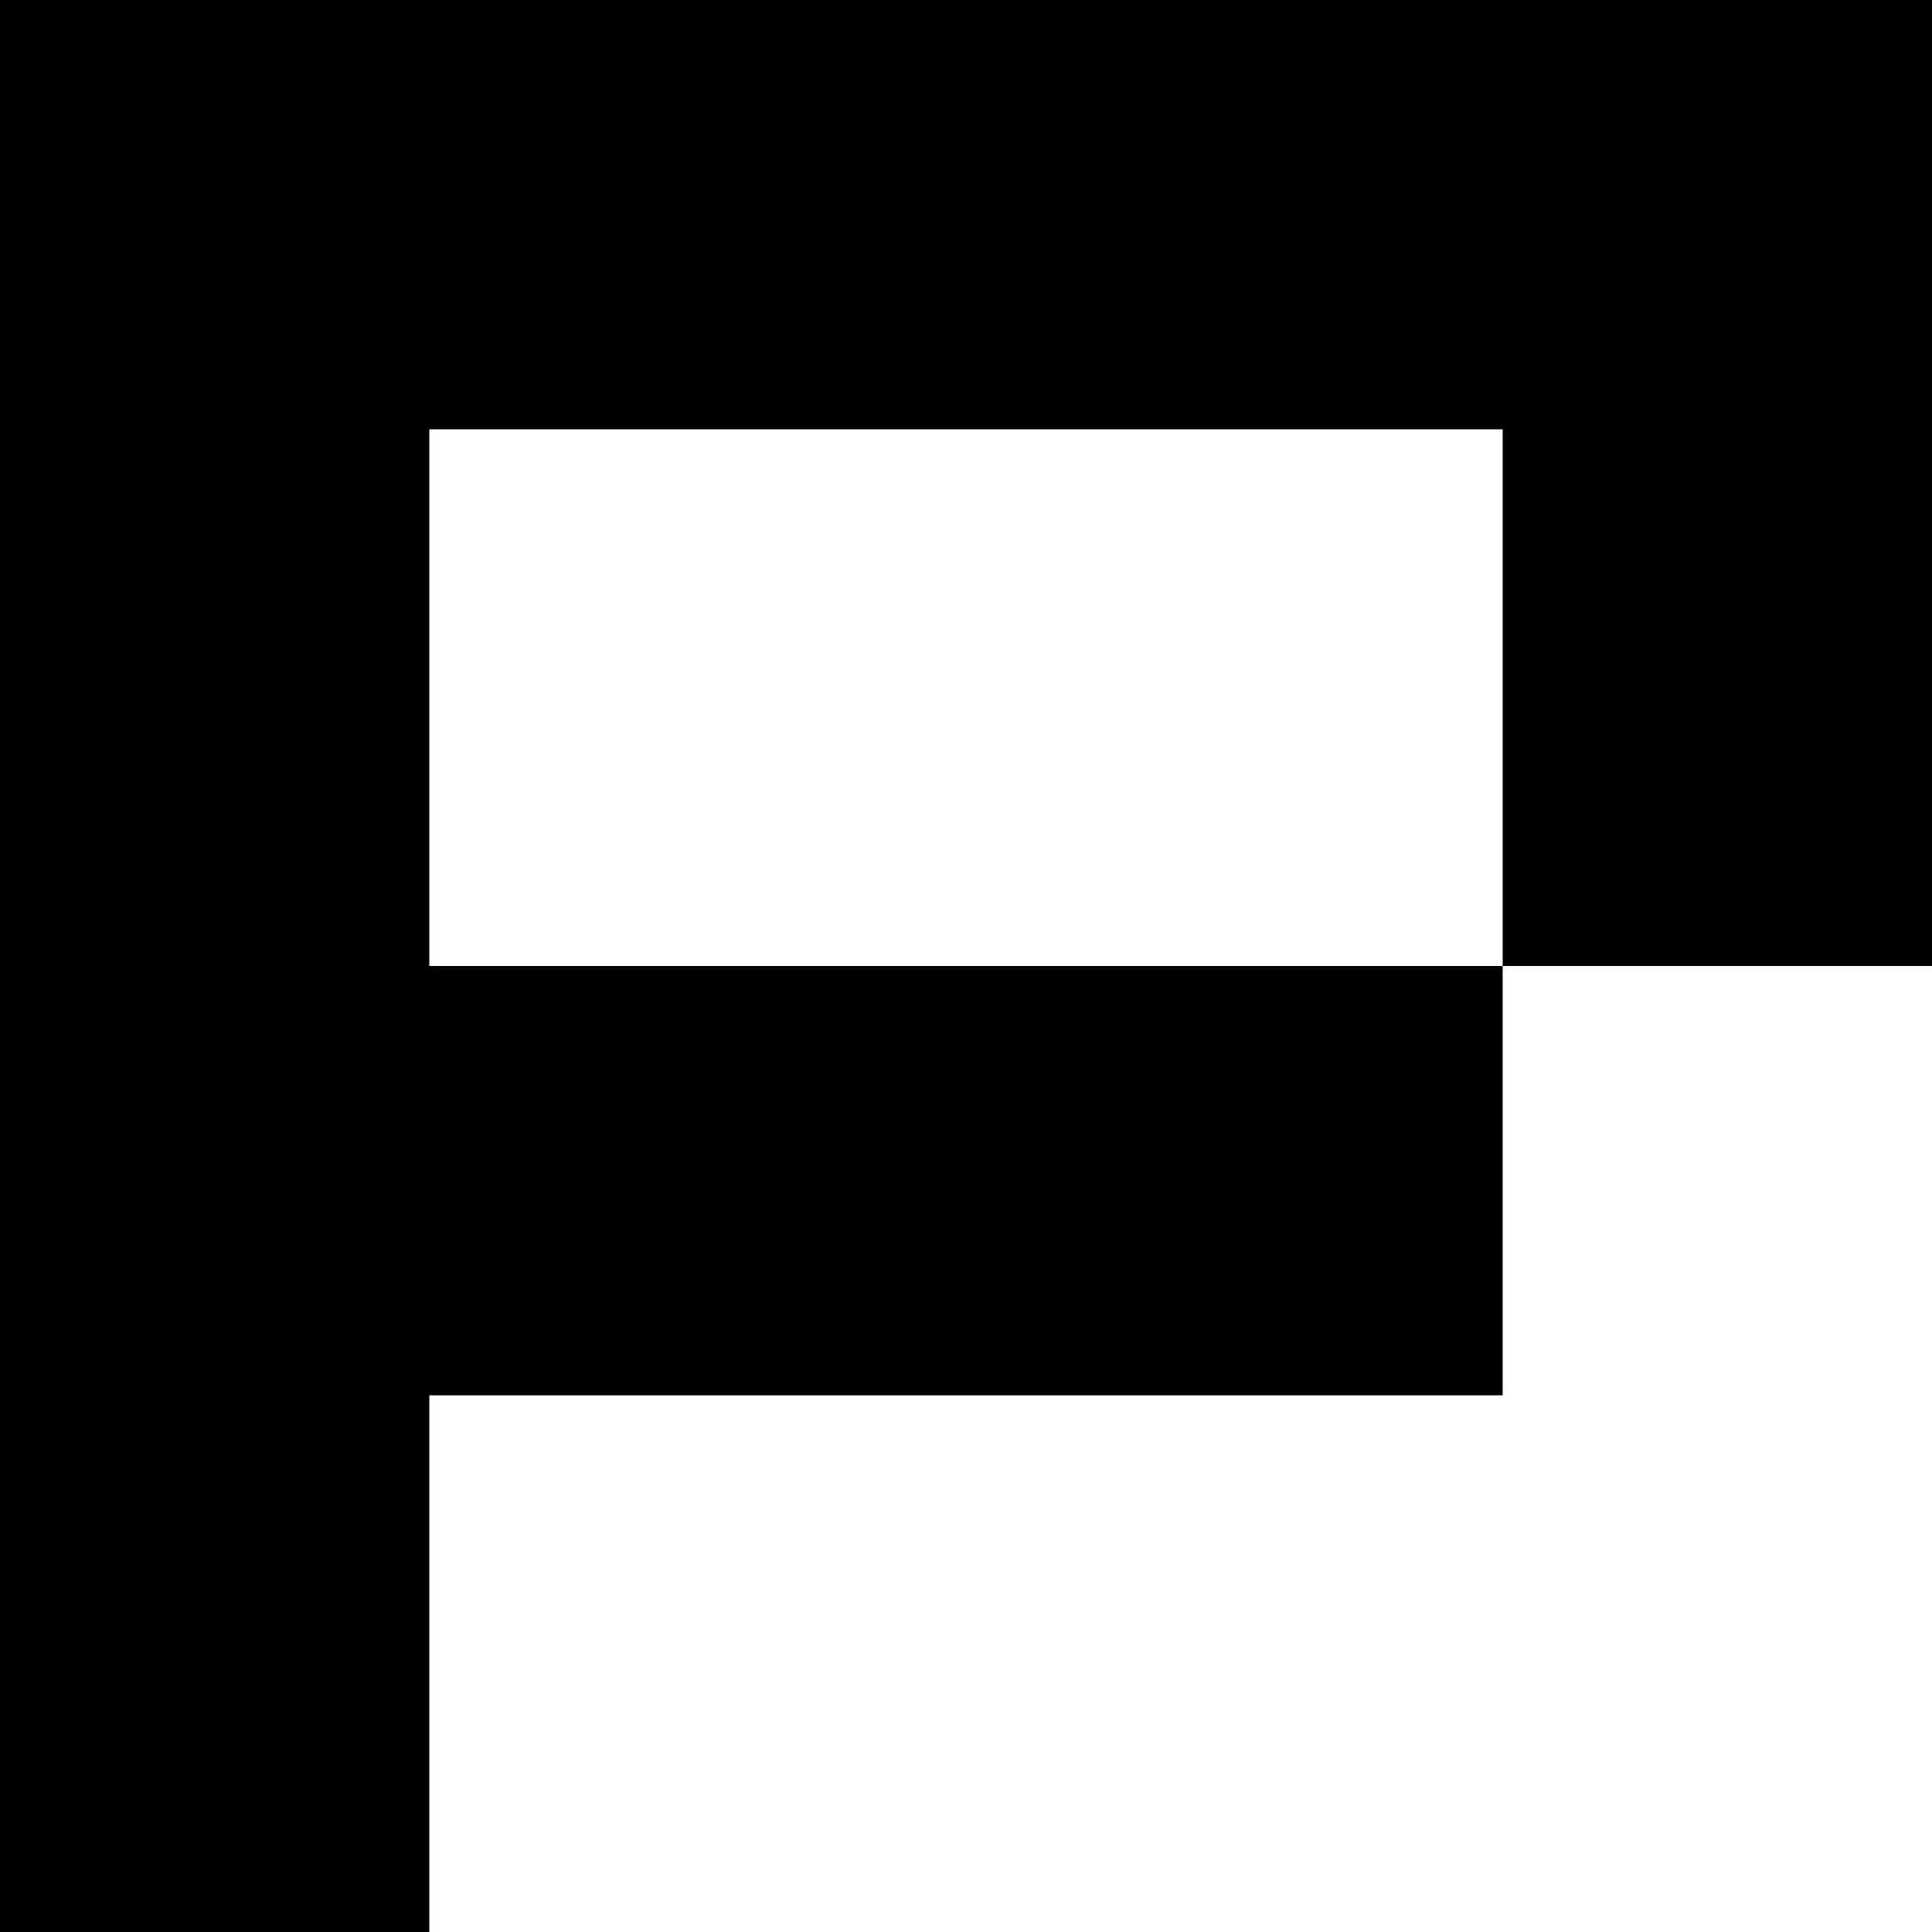
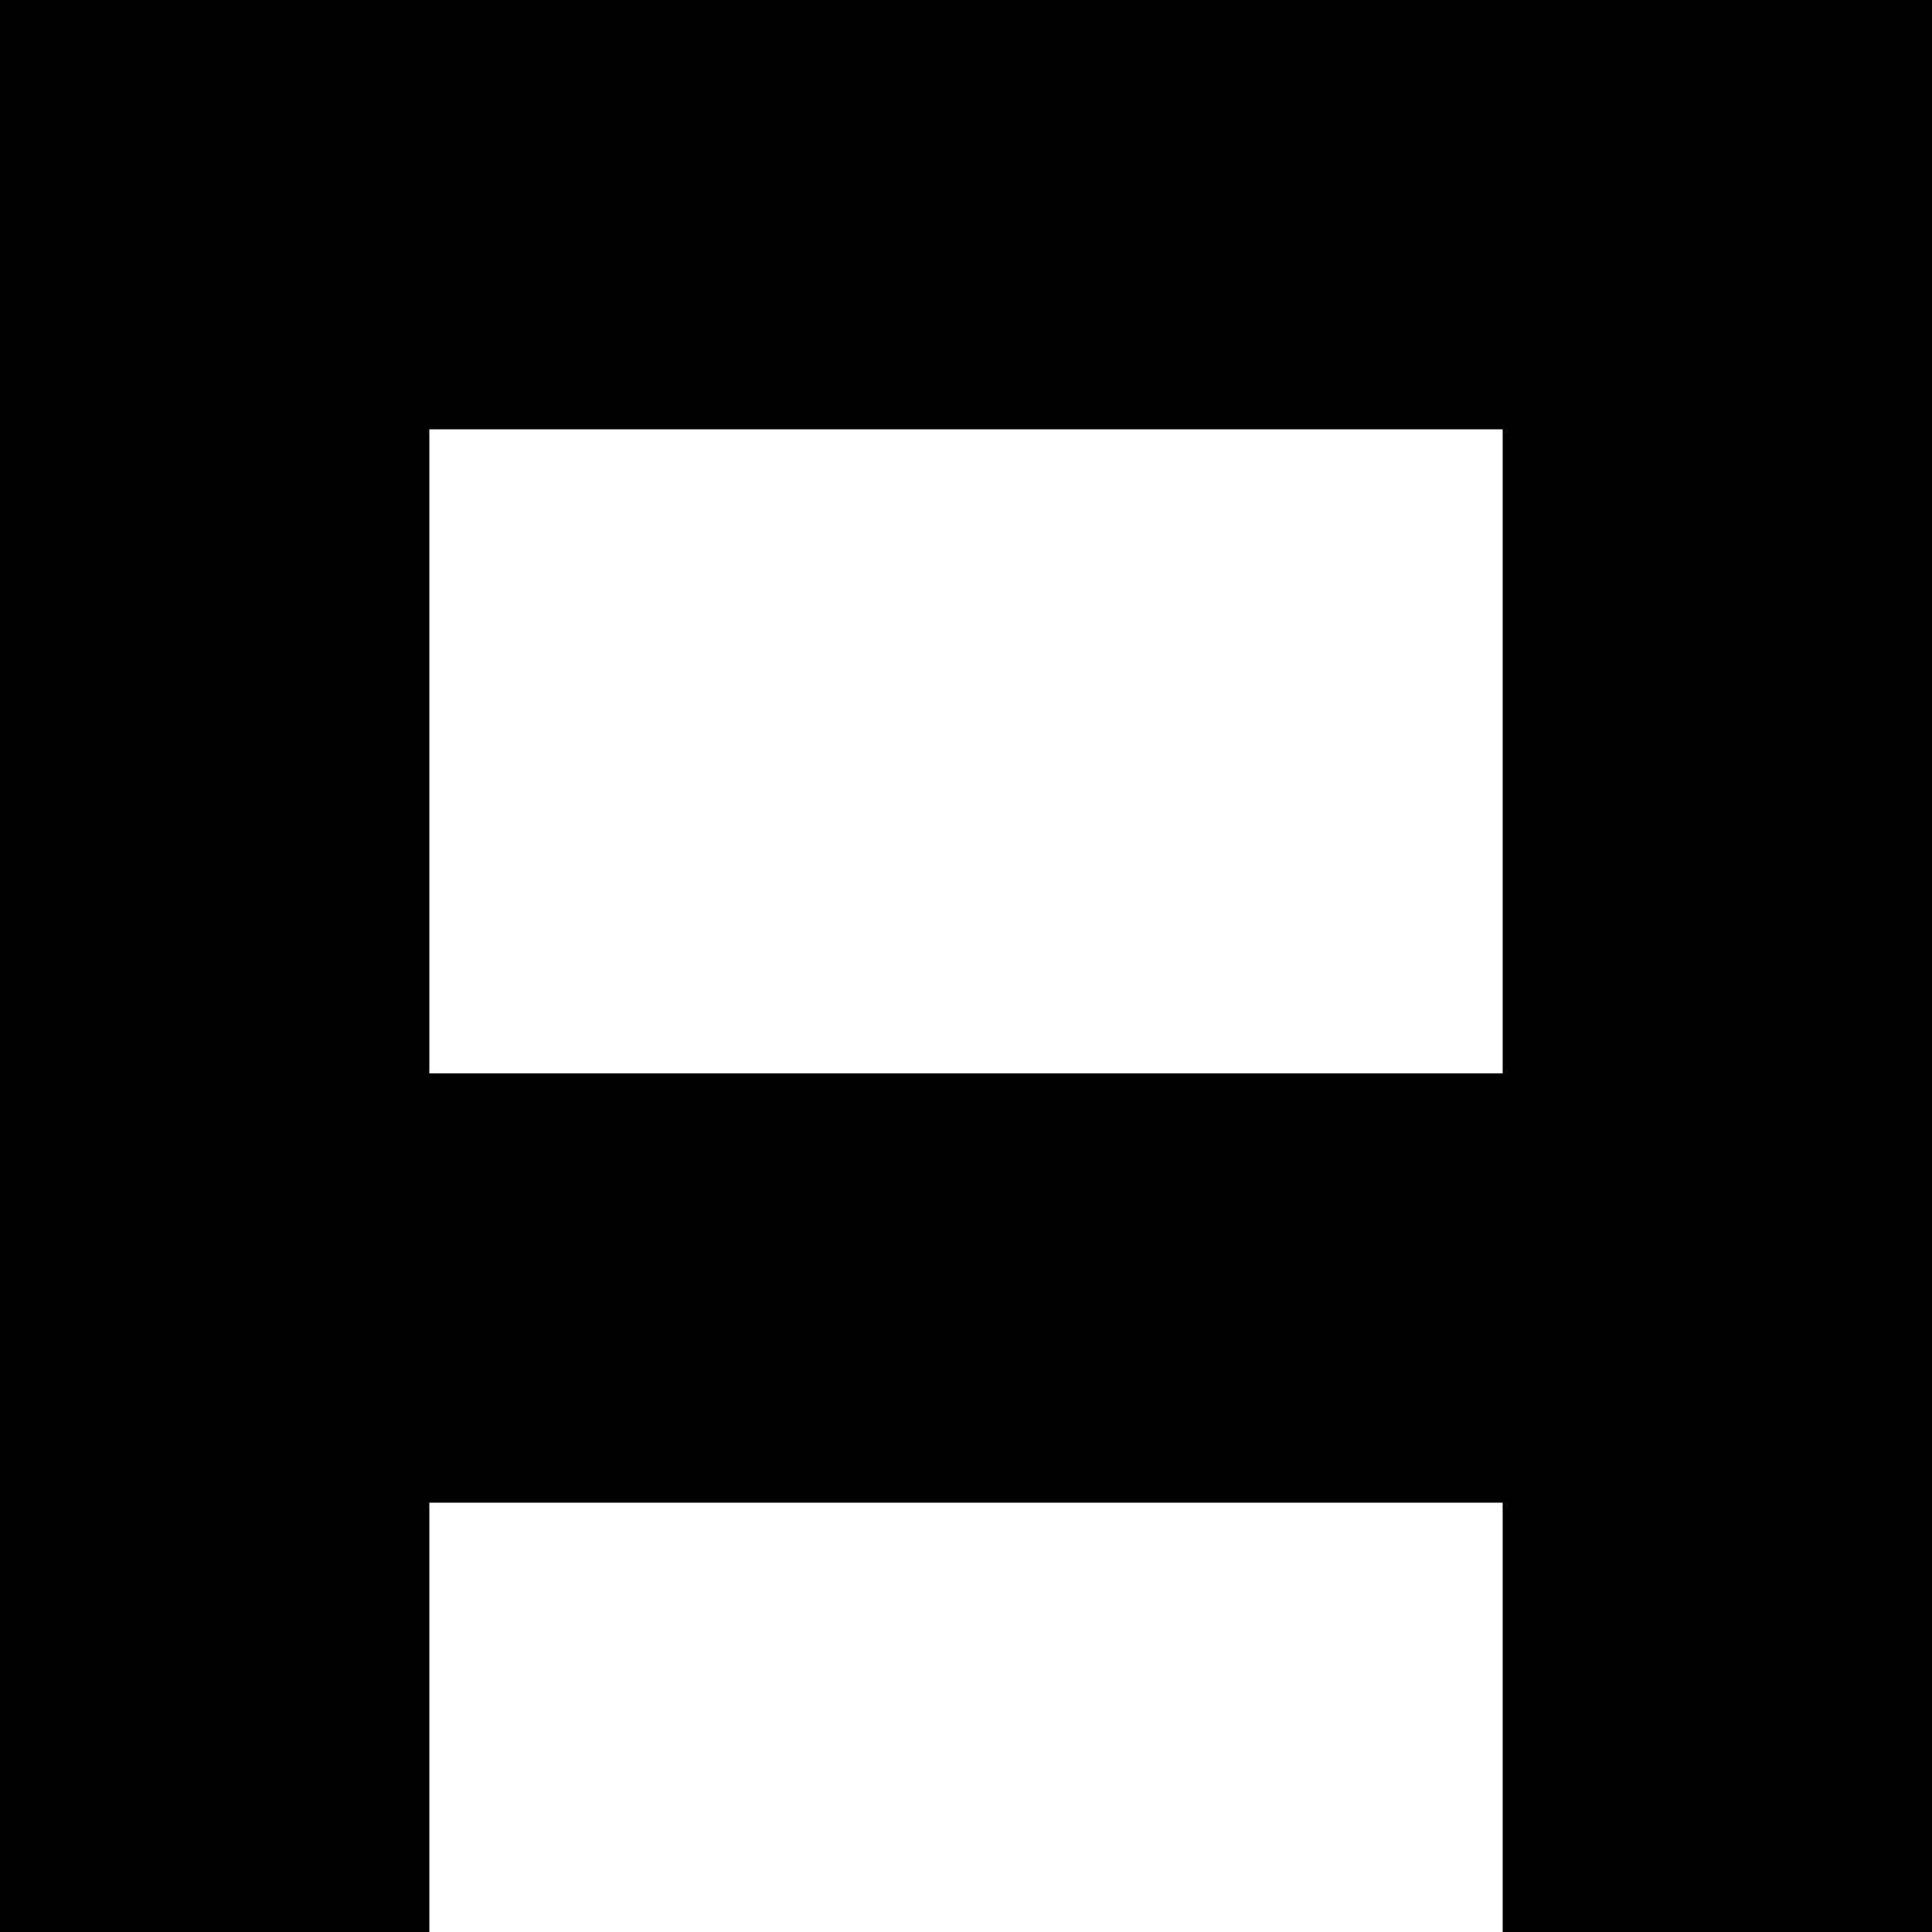
<svg xmlns="http://www.w3.org/2000/svg" width="270" height="270" viewBox="0 0 270 270">
-   <path fill="black" d="       M0 0       H270       V135       H210       V195       H60       V270       H0       V0       Z        M60 60       H210       V135       H60       Z     " fill-rule="evenodd" />
+   <path fill="black" d="       M0 0       H270       V270       H210       V210       H60       V270       H0       V0       Z        M60 60       H210       V150       H60       Z     " fill-rule="evenodd" />
</svg>
